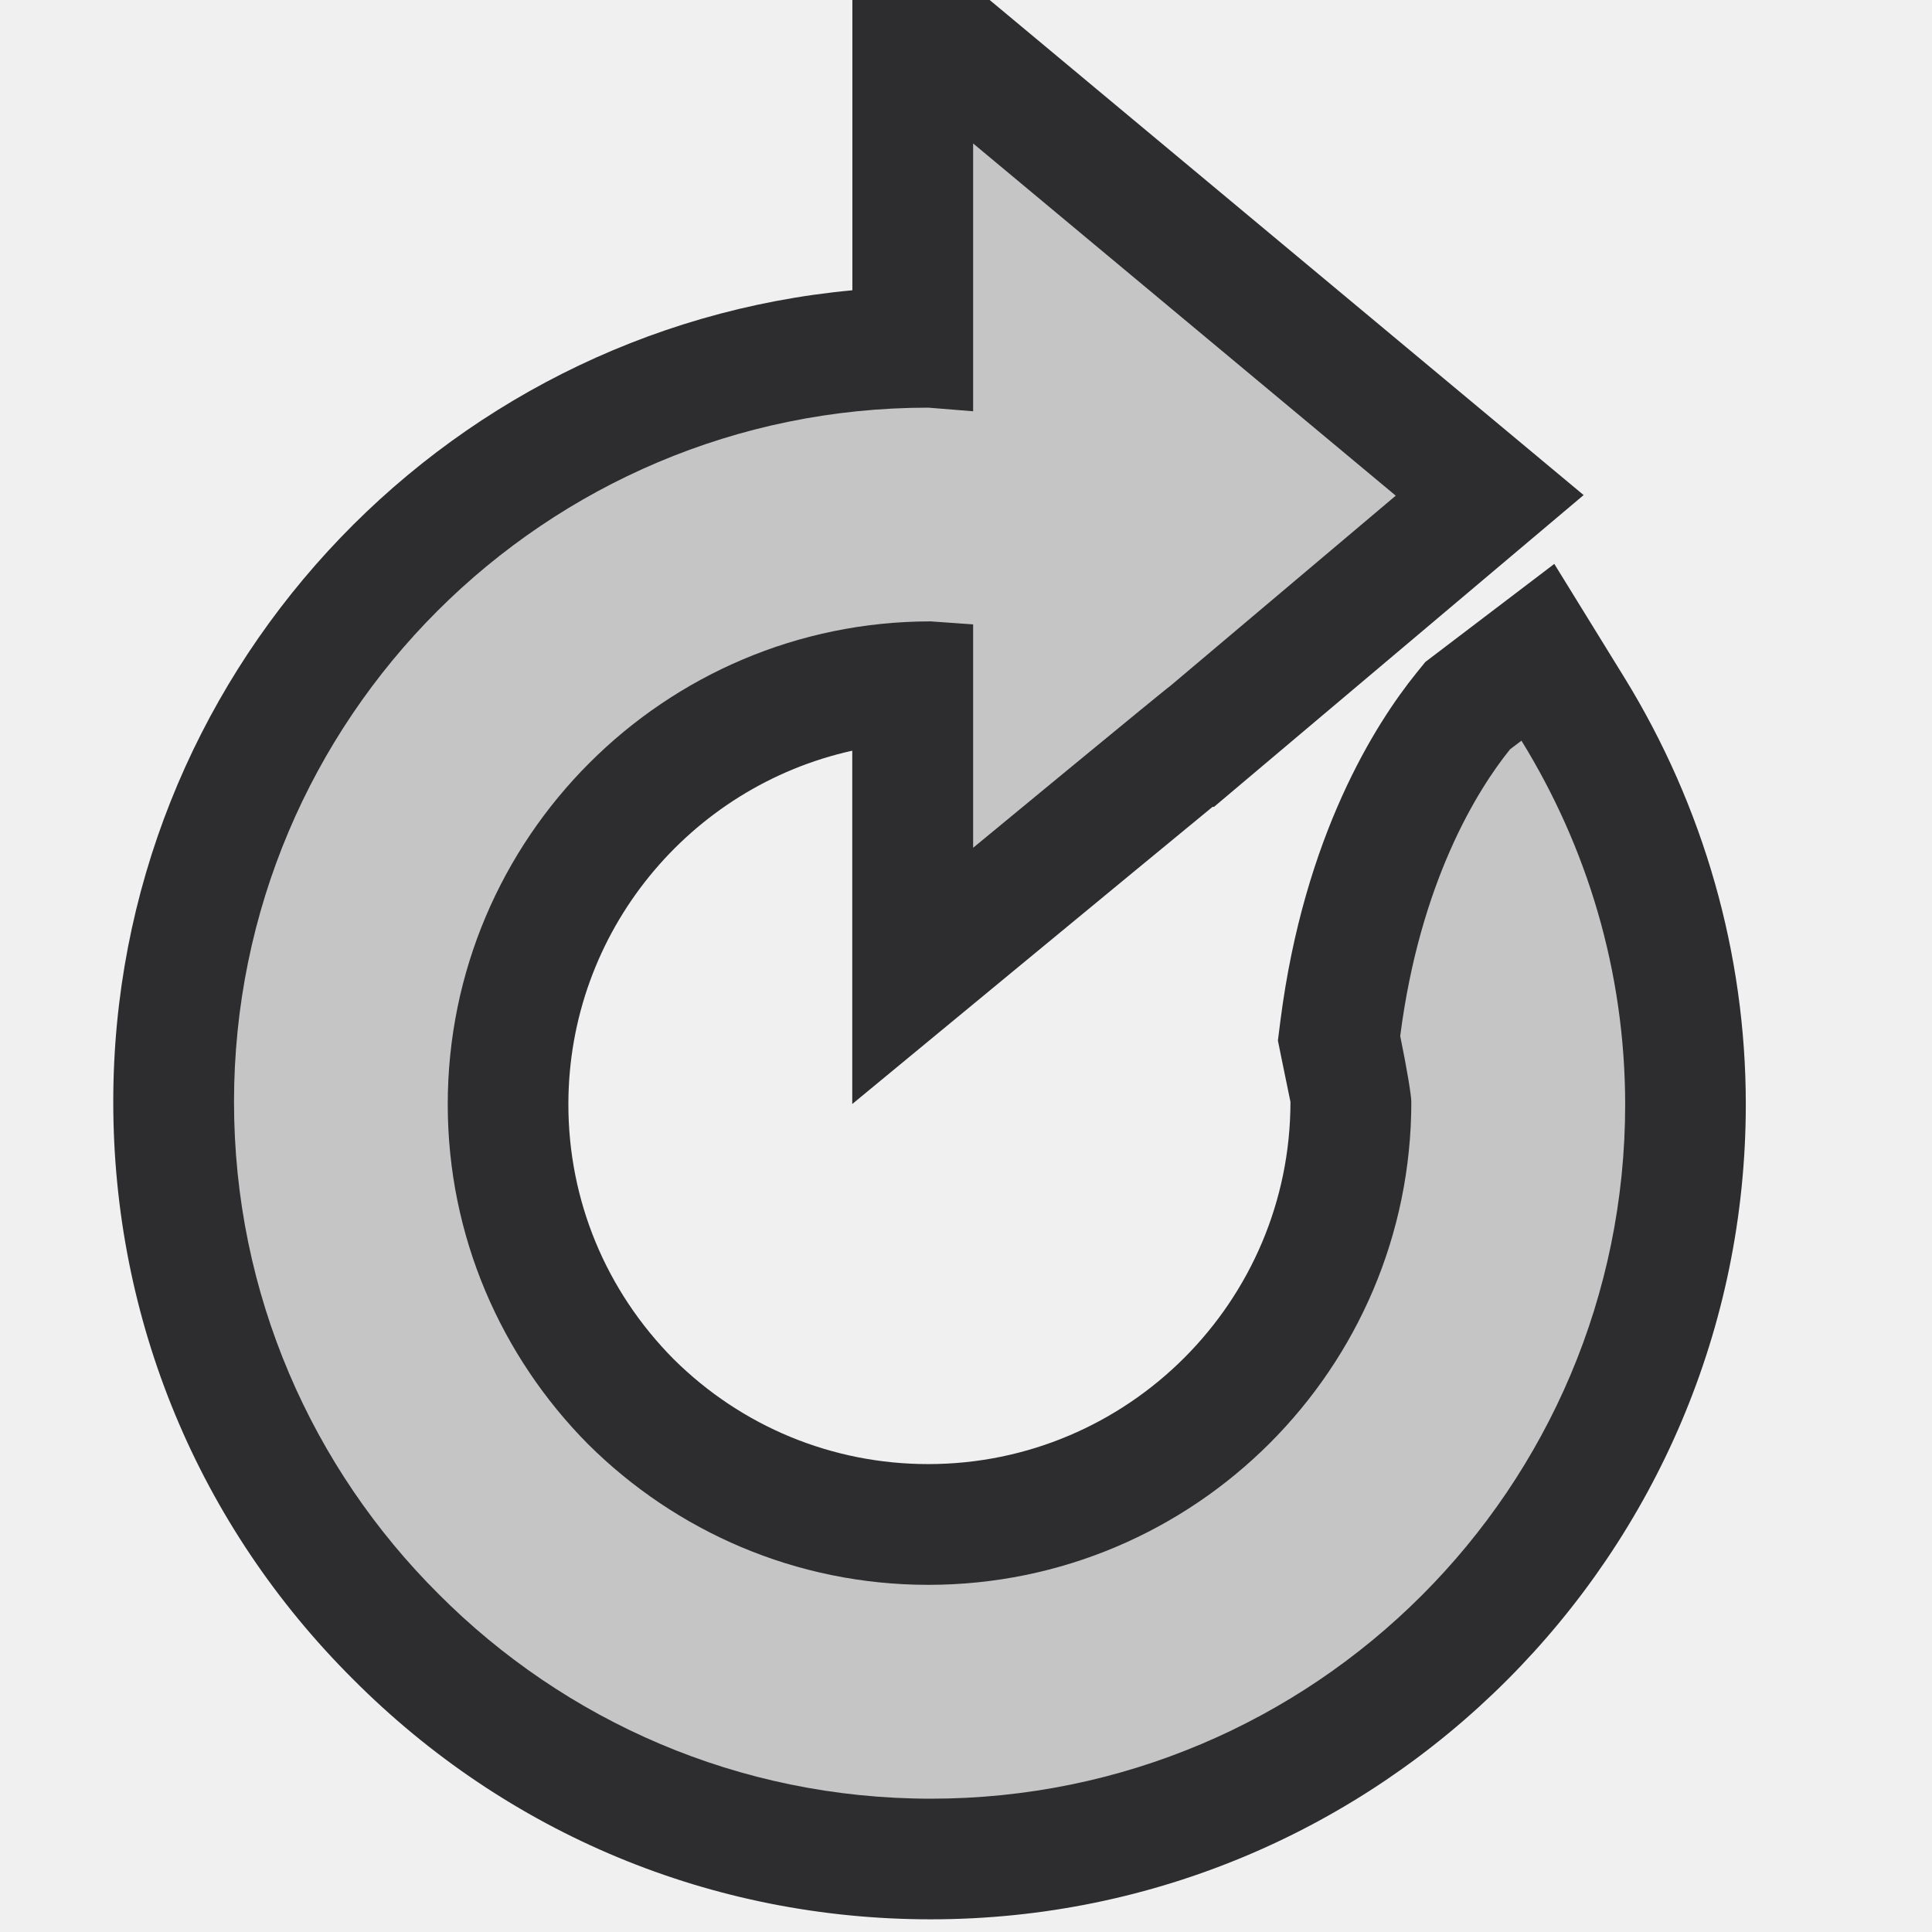
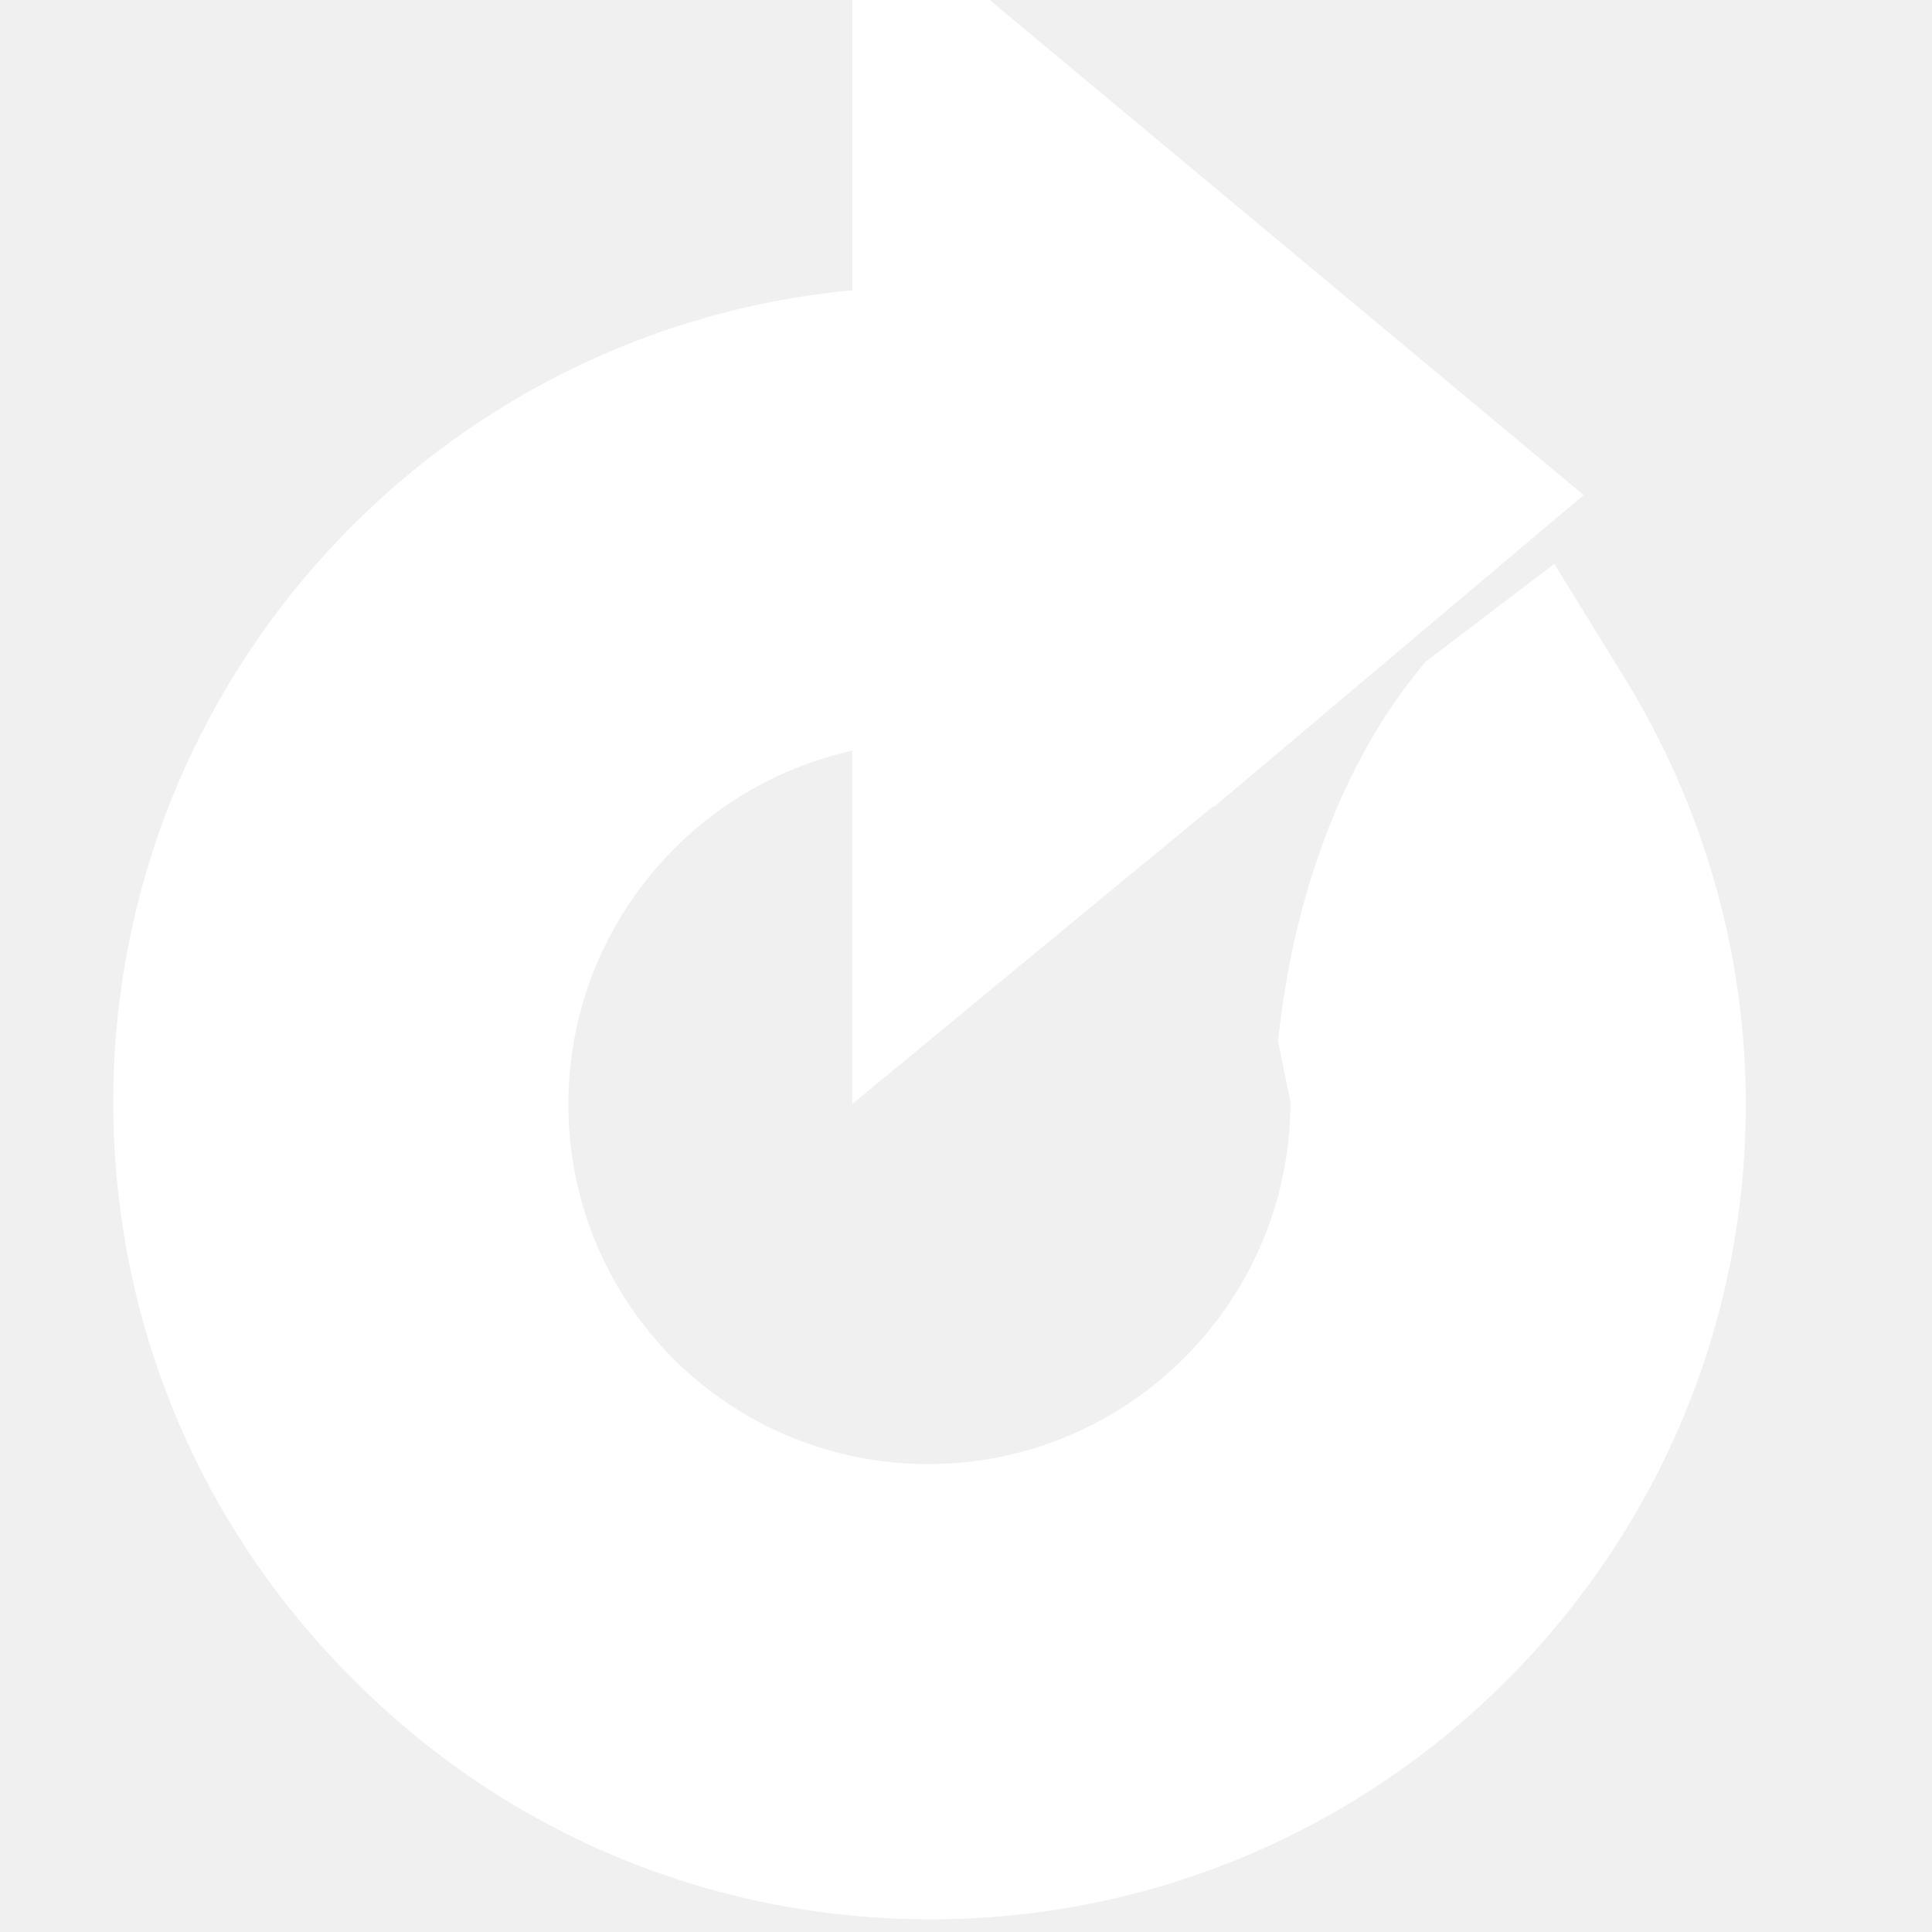
- <svg xmlns="http://www.w3.org/2000/svg" width="16" height="16">
-   <path d="M13.451 5.609l-.579-.939-1.068.812-.076.094c-.335.415-.927 1.341-1.124 2.876l-.021.165.033.163.071.345c0 1.654-1.346 3-3 3-.795 0-1.545-.311-2.107-.868-.563-.567-.873-1.317-.873-2.111 0-1.431 1.007-2.632 2.351-2.929v2.926s2.528-2.087 2.984-2.461h.012l3.061-2.582-4.919-4.1h-1.137v2.404c-3.429.318-6.121 3.211-6.121 6.721 0 1.809.707 3.508 1.986 4.782 1.277 1.282 2.976 1.988 4.784 1.988 3.722 0 6.75-3.028 6.75-6.75 0-1.245-.349-2.468-1.007-3.536z" fill="#2D2D30" />
-   <path d="M12.6 6.134l-.094.071c-.269.333-.746 1.096-.91 2.375.057.277.092.495.092.545 0 2.206-1.794 4-4 4-1.098 0-2.093-.445-2.817-1.164-.718-.724-1.163-1.718-1.163-2.815 0-2.206 1.794-4 4-4l.351.025v1.85s1.626-1.342 1.631-1.339l1.869-1.577-3.5-2.917v2.218l-.371-.03c-3.176 0-5.75 2.574-5.75 5.75 0 1.593.648 3.034 1.695 4.076 1.042 1.046 2.482 1.694 4.076 1.694 3.176 0 5.75-2.574 5.75-5.75-.001-1.106-.318-2.135-.859-3.012z" fill="#C5C5C5" />
+ <svg xmlns="http://www.w3.org/2000/svg" fill="#ffffff" version="1.1" width="16" height="16" viewBox="0 0 16 16" xml:space="preserve">
+   <path d="M13.451 5.609l-.579-.939-1.068.812-.076.094c-.335.415-.927 1.341-1.124 2.876l-.021.165.033.163.071.345c0 1.654-1.346 3-3 3-.795 0-1.545-.311-2.107-.868-.563-.567-.873-1.317-.873-2.111 0-1.431 1.007-2.632 2.351-2.929v2.926s2.528-2.087 2.984-2.461h.012l3.061-2.582-4.919-4.1h-1.137v2.404c-3.429.318-6.121 3.211-6.121 6.721 0 1.809.707 3.508 1.986 4.782 1.277 1.282 2.976 1.988 4.784 1.988 3.722 0 6.75-3.028 6.75-6.75 0-1.245-.349-2.468-1.007-3.536z" />
+   <path d="M12.6 6.134l-.094.071c-.269.333-.746 1.096-.91 2.375.057.277.092.495.092.545 0 2.206-1.794 4-4 4-1.098 0-2.093-.445-2.817-1.164-.718-.724-1.163-1.718-1.163-2.815 0-2.206 1.794-4 4-4l.351.025v1.85s1.626-1.342 1.631-1.339l1.869-1.577-3.5-2.917v2.218l-.371-.03c-3.176 0-5.75 2.574-5.75 5.75 0 1.593.648 3.034 1.695 4.076 1.042 1.046 2.482 1.694 4.076 1.694 3.176 0 5.75-2.574 5.75-5.75-.001-1.106-.318-2.135-.859-3.012z" />
</svg>
